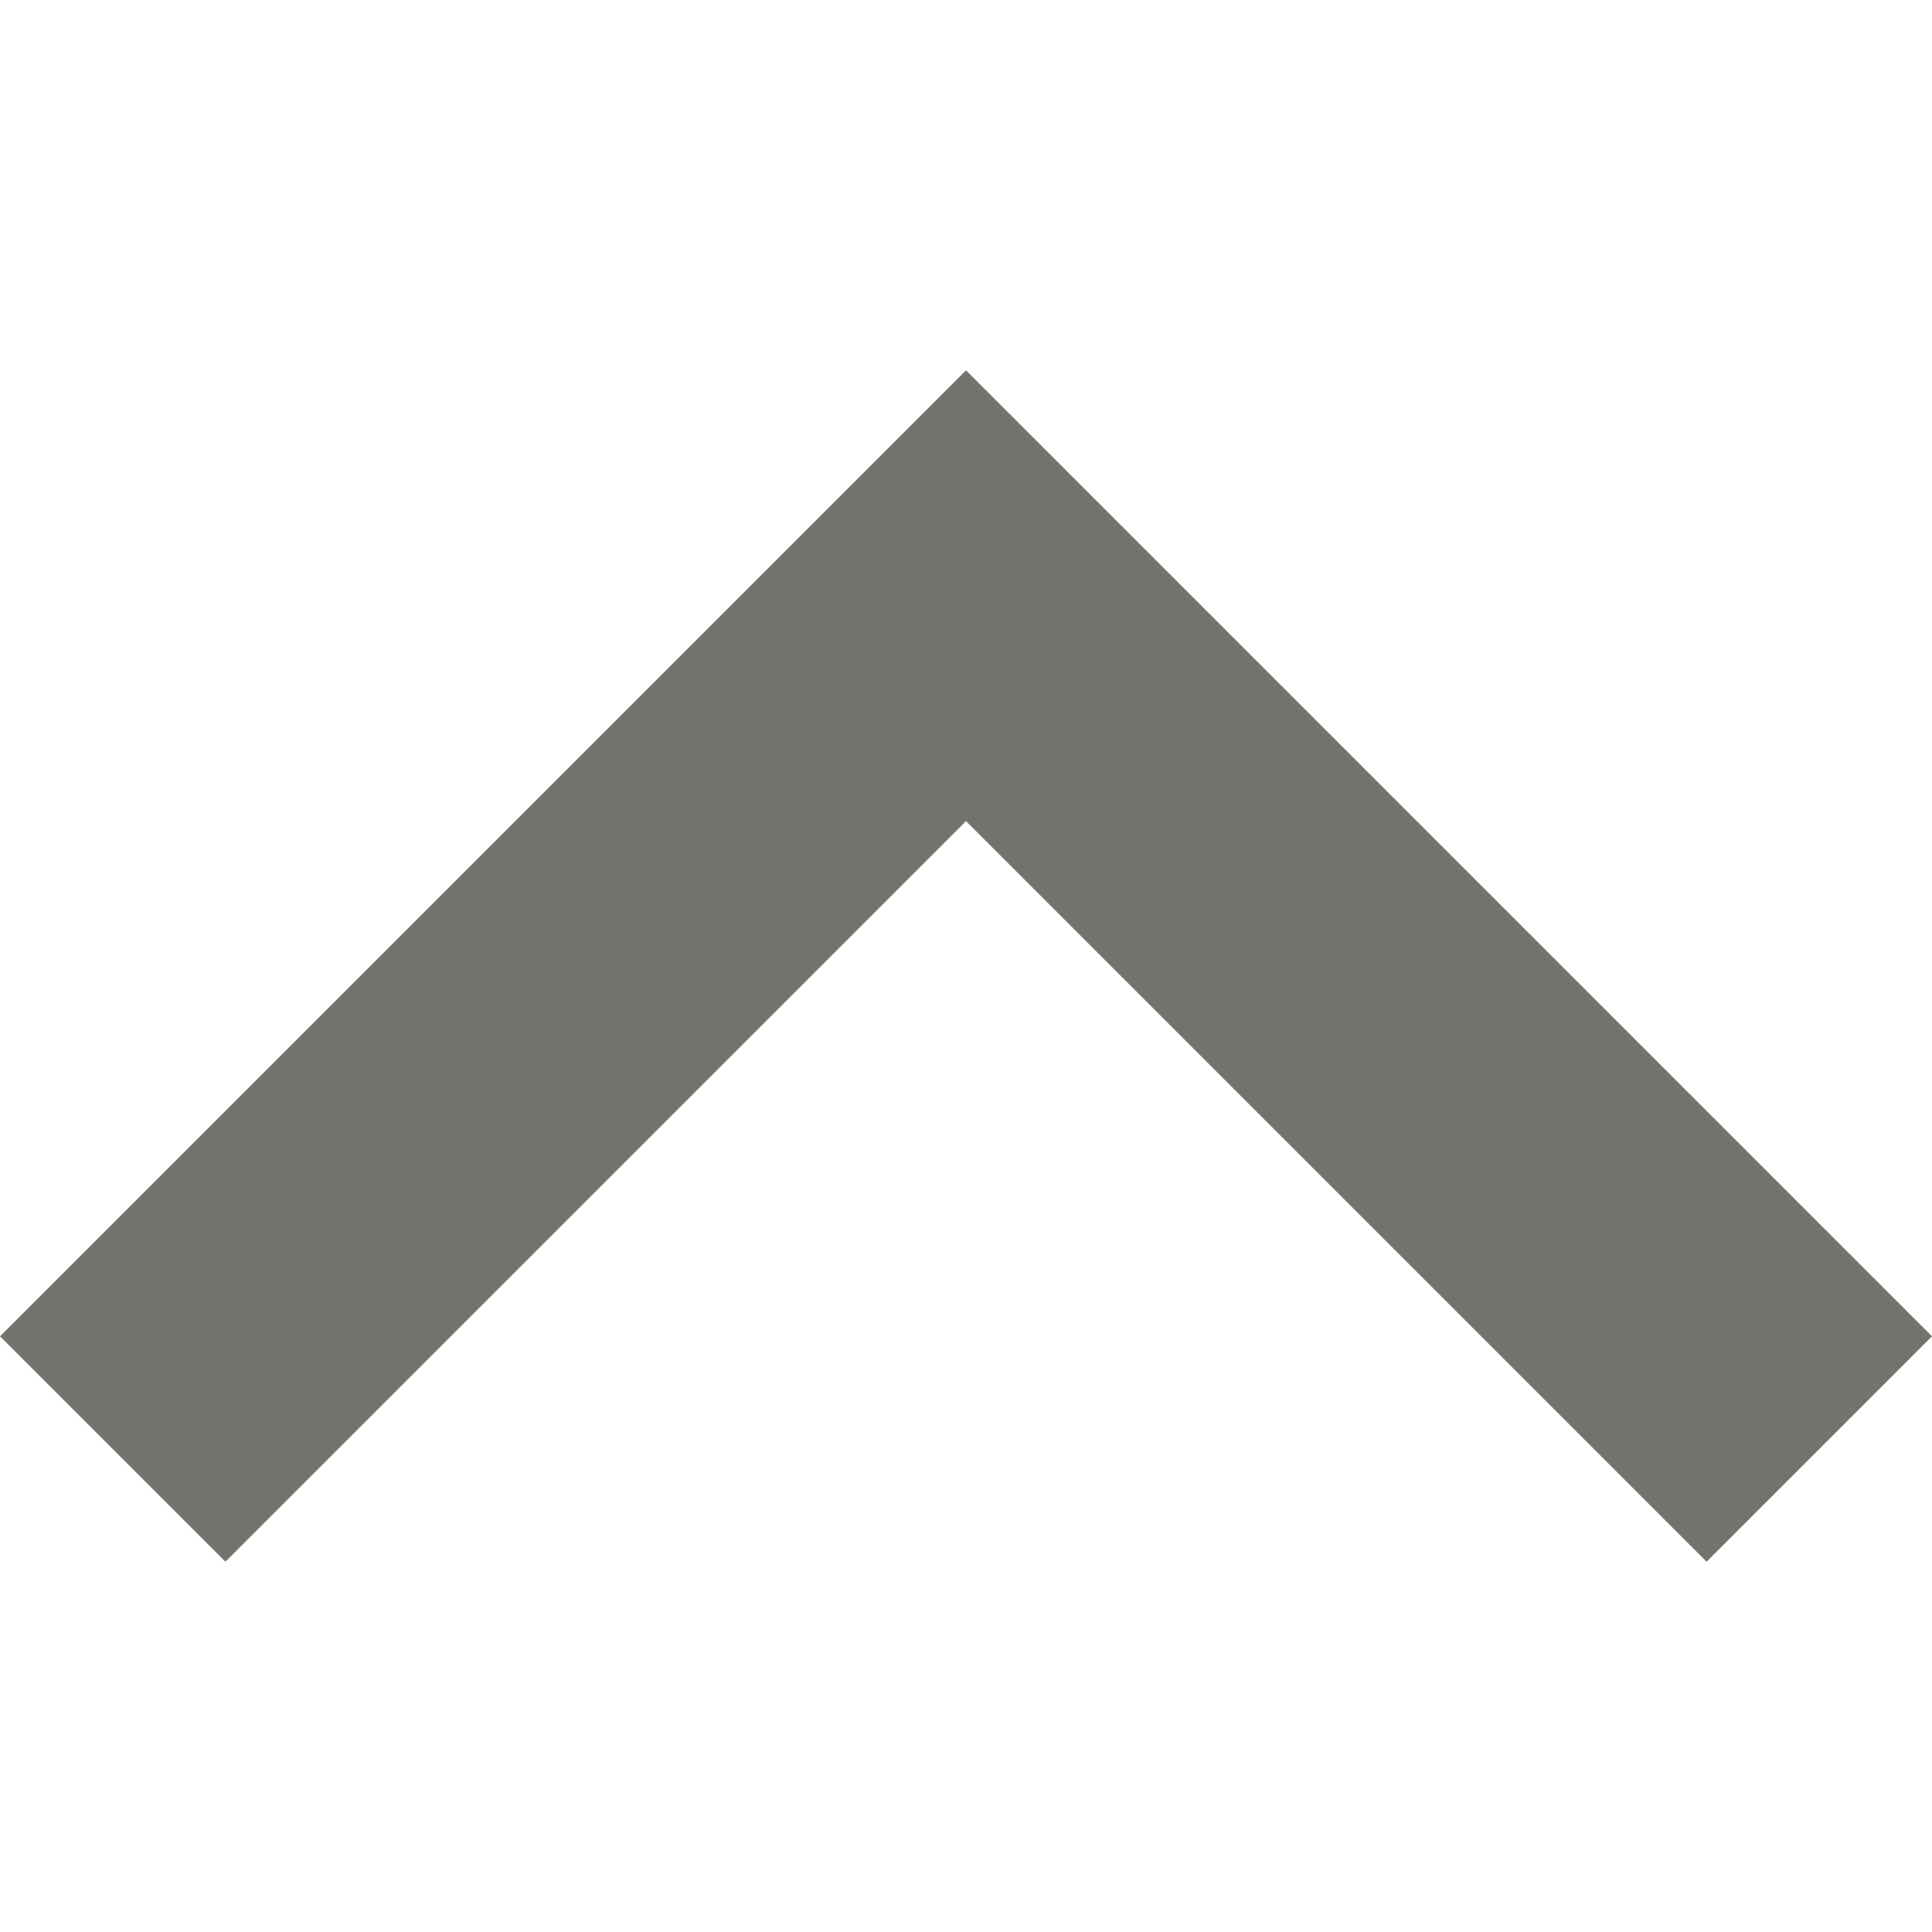
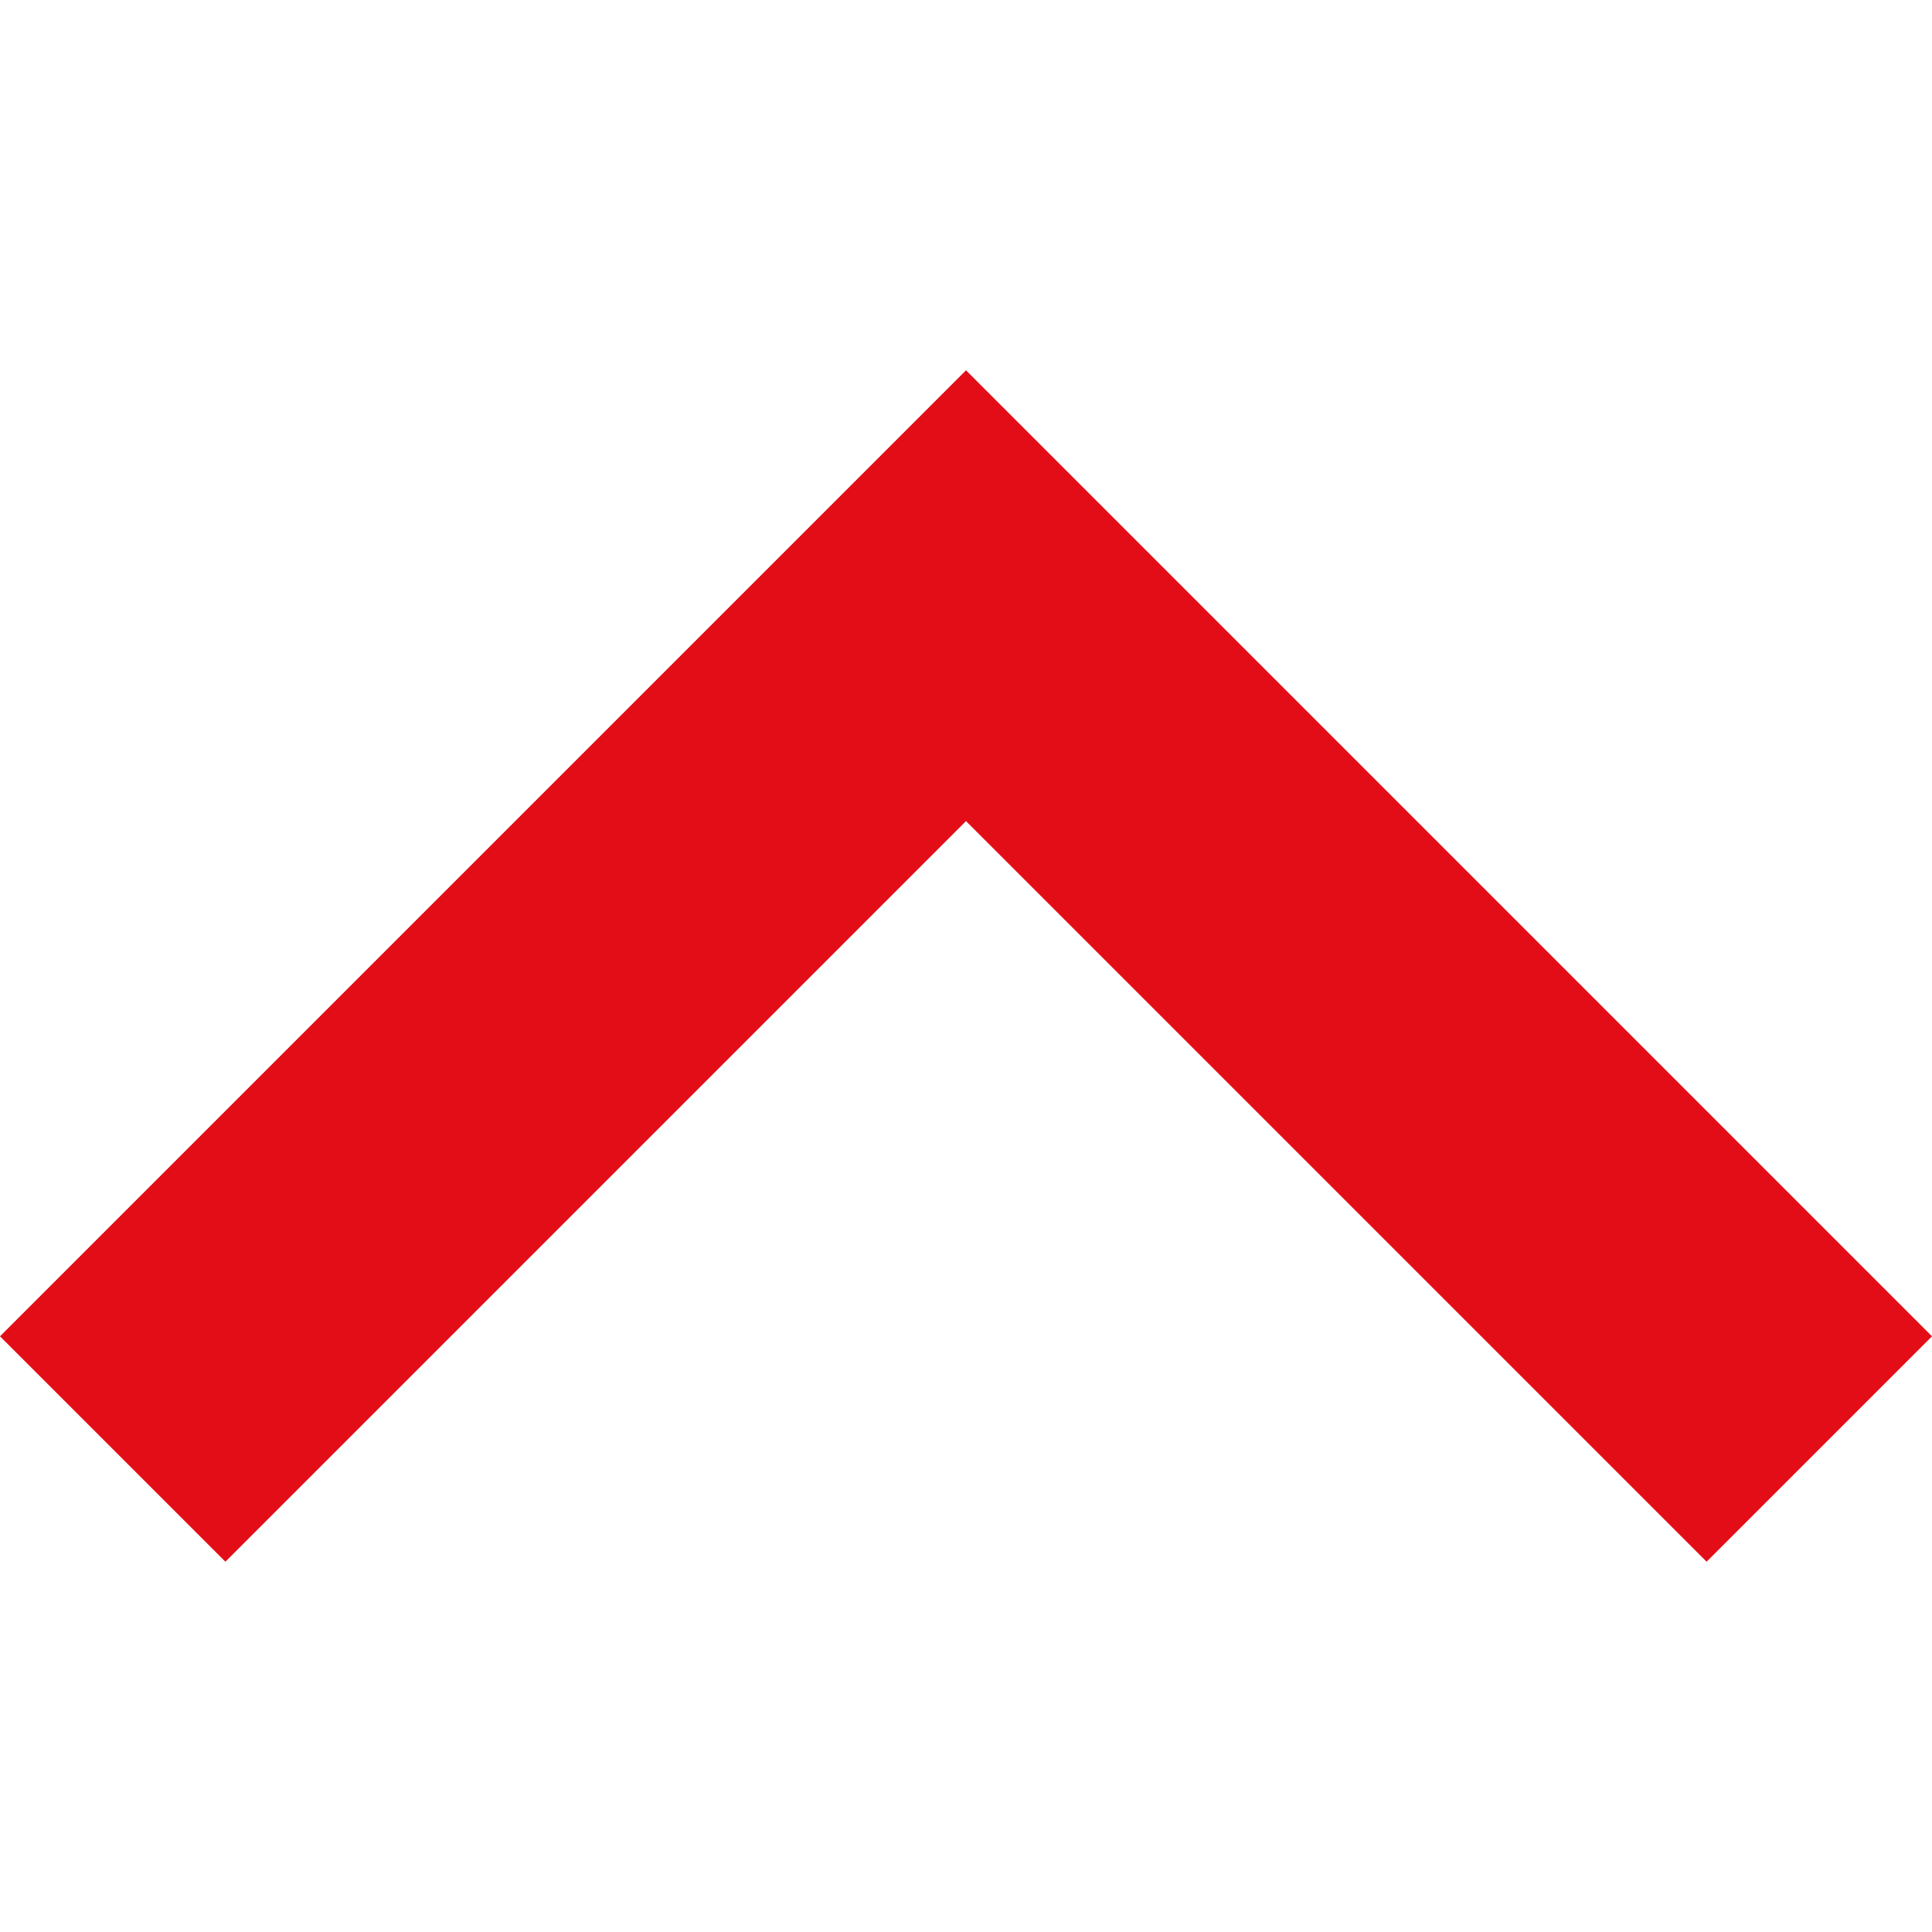
- <svg xmlns="http://www.w3.org/2000/svg" version="1.1" id="Capa_1" x="0px" y="0px" width="306px" height="306px" viewBox="0 0 306 306" style="fill: #73726c; enable-background:new 0 0 306 306;" xml:space="preserve">
+ <svg xmlns="http://www.w3.org/2000/svg" version="1.1" id="Capa_1" x="0px" y="0px" width="306px" height="306px" viewBox="0 0 306 306" style="fill: #e30d18; enable-background:new 0 0 306 306;" xml:space="preserve">
  <g>
    <g id="expand-less">
      <polygon points="153,58.65 0,211.65 35.7,247.35 153,130.05 270.3,247.35 306,211.65   " />
    </g>
  </g>
  <g>
</g>
  <g>
</g>
  <g>
</g>
  <g>
</g>
  <g>
</g>
  <g>
</g>
  <g>
</g>
  <g>
</g>
  <g>
</g>
  <g>
</g>
  <g>
</g>
  <g>
</g>
  <g>
</g>
  <g>
</g>
  <g>
</g>
</svg>
